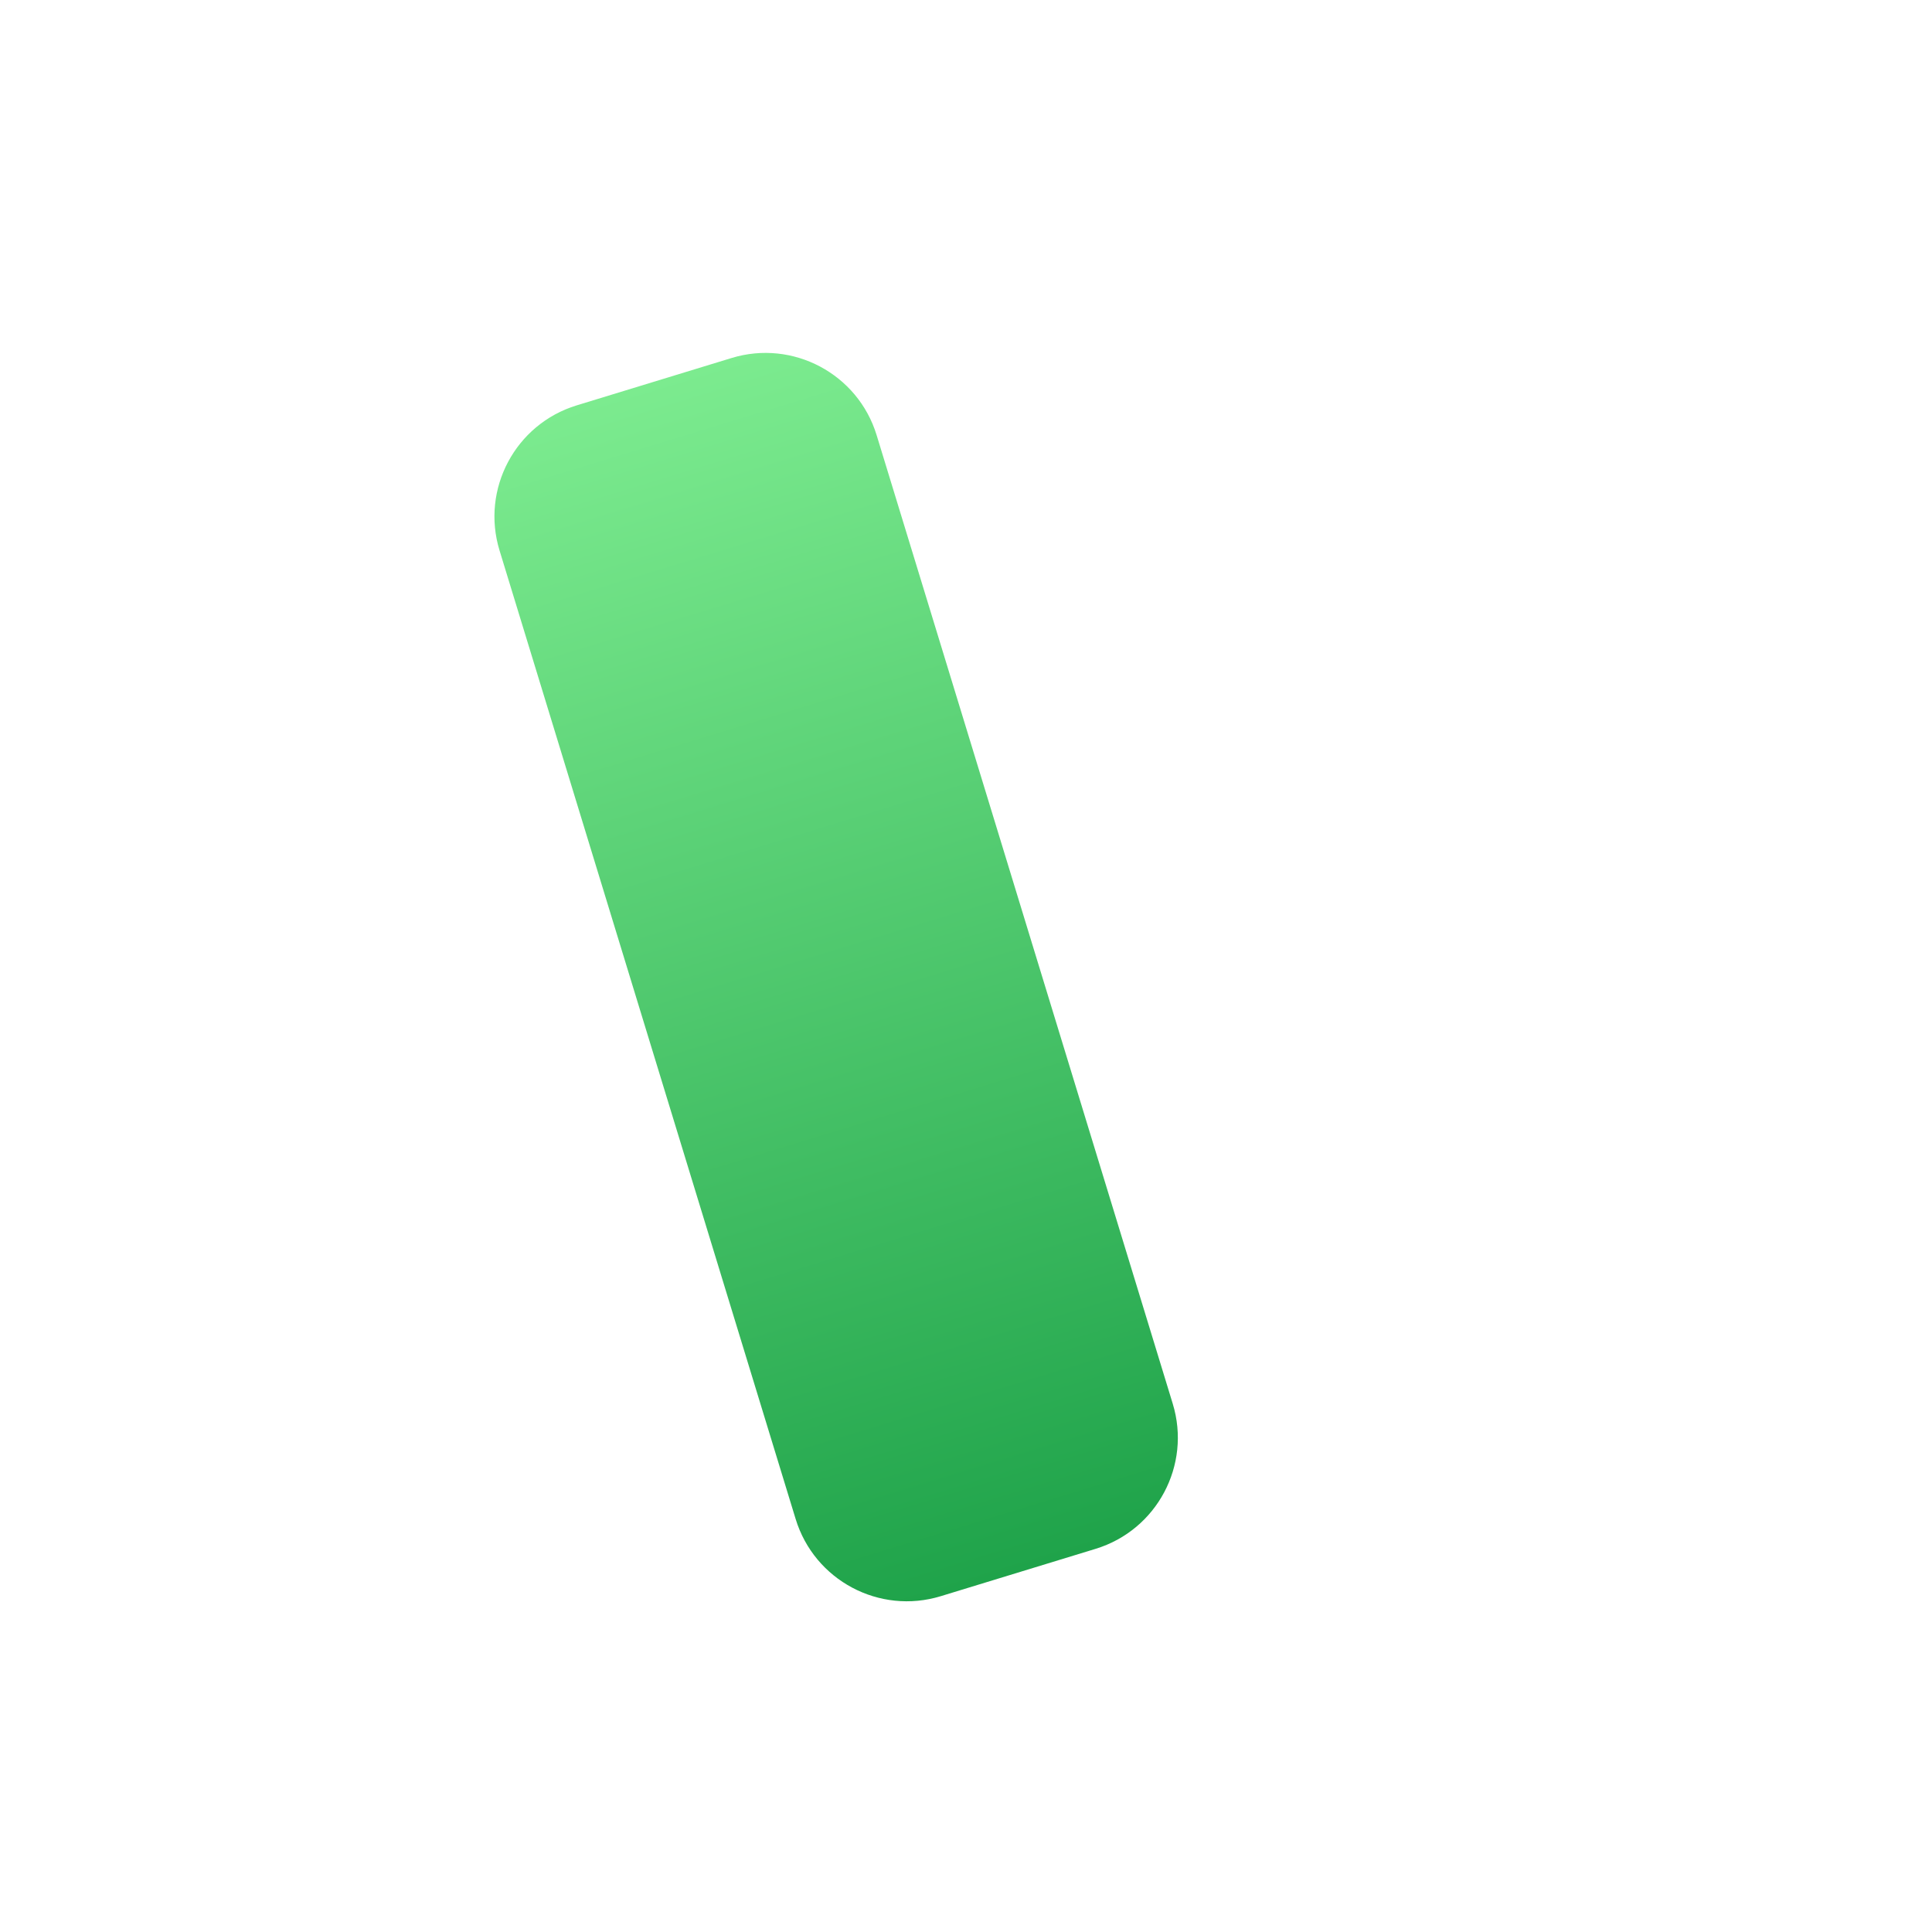
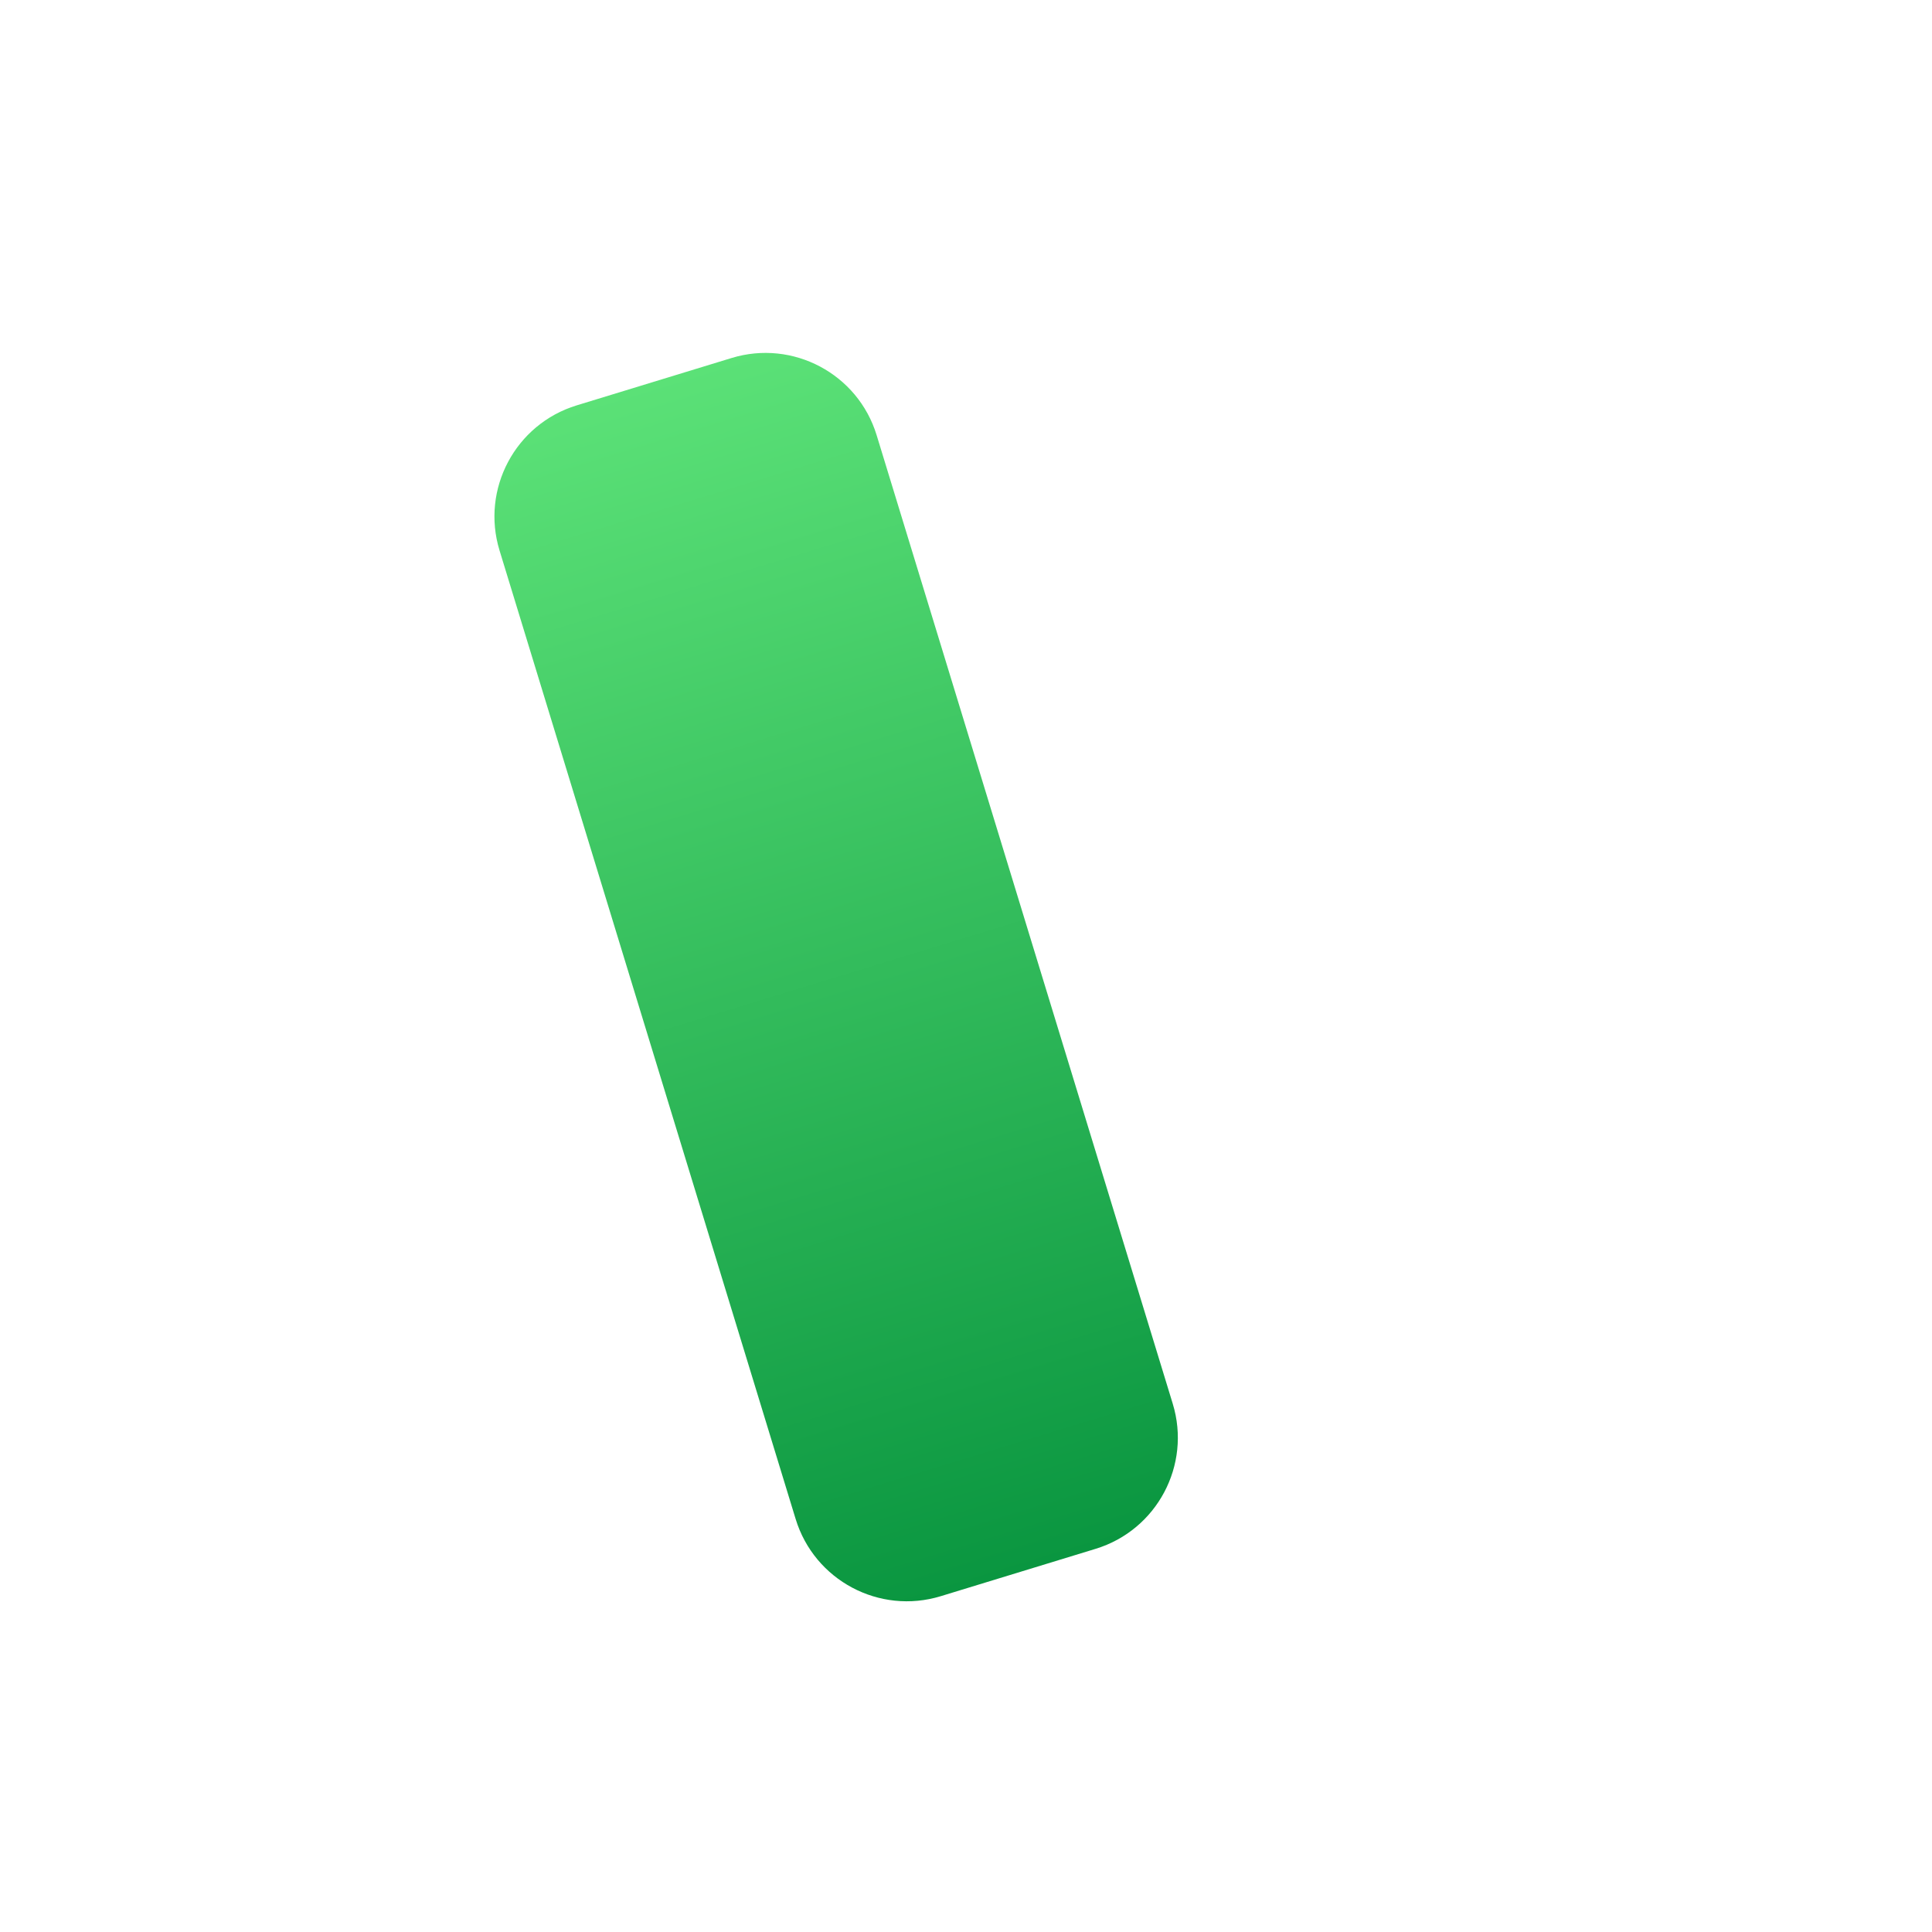
<svg xmlns="http://www.w3.org/2000/svg" viewBox="0 0 1024 1024">
  <defs>
    <linearGradient id="g" gradientUnits="userSpaceOnUse" x1="346.7" y1="202.3" x2="539.7" y2="833.5">
-       <stop offset="0.000" stop-color="#7CEB8F" />
-       <stop offset="1.000" stop-color="#1FA34A" />
+       <stop offset="0.000" stop-color="#5BE177" />
+       <stop offset="1.000" stop-color="#0A9640" />
    </linearGradient>
  </defs>
  <path d="M305.67 214.85 L387.72 189.76 A61.60 61.60 0 0 1 464.64 230.66 L621.58 744.01 A61.60 61.60 0 0 1 580.68 820.92 L498.63 846.01 A61.60 61.60 0 0 1 421.71 805.11 L264.77 291.77 A61.60 61.60 0 0 1 305.67 214.85 Z" fill="url(#g)" />
</svg>
